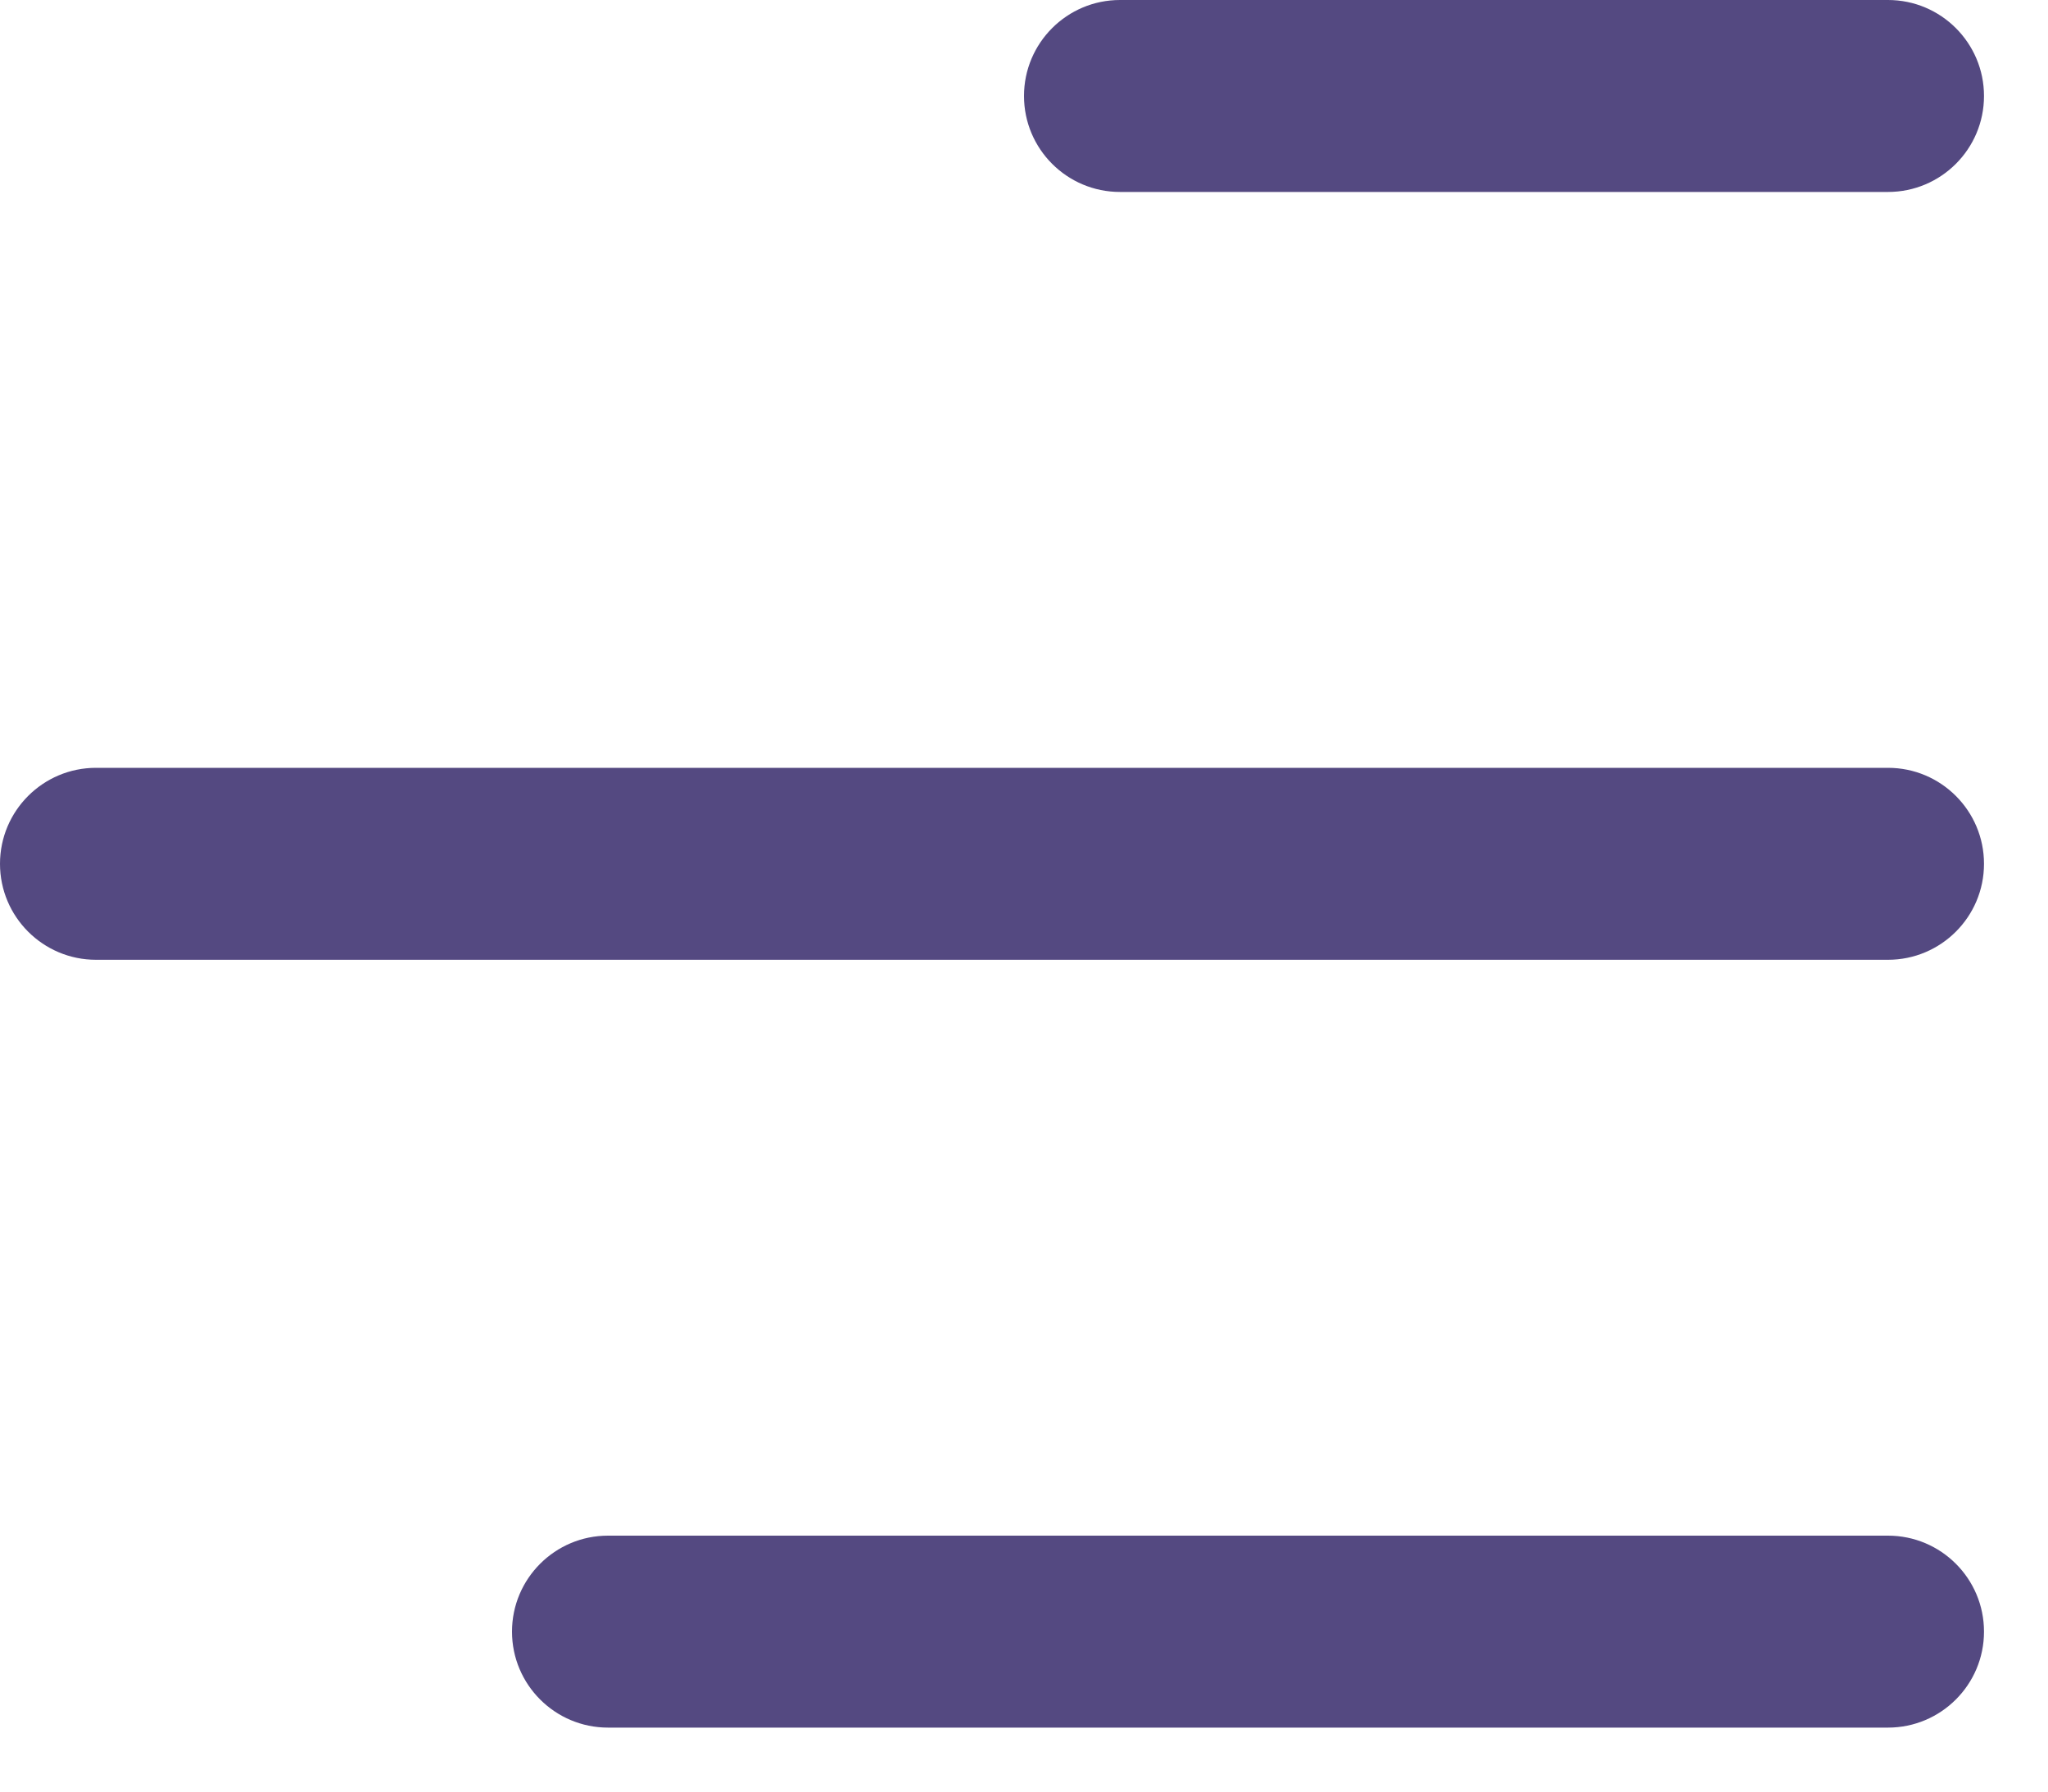
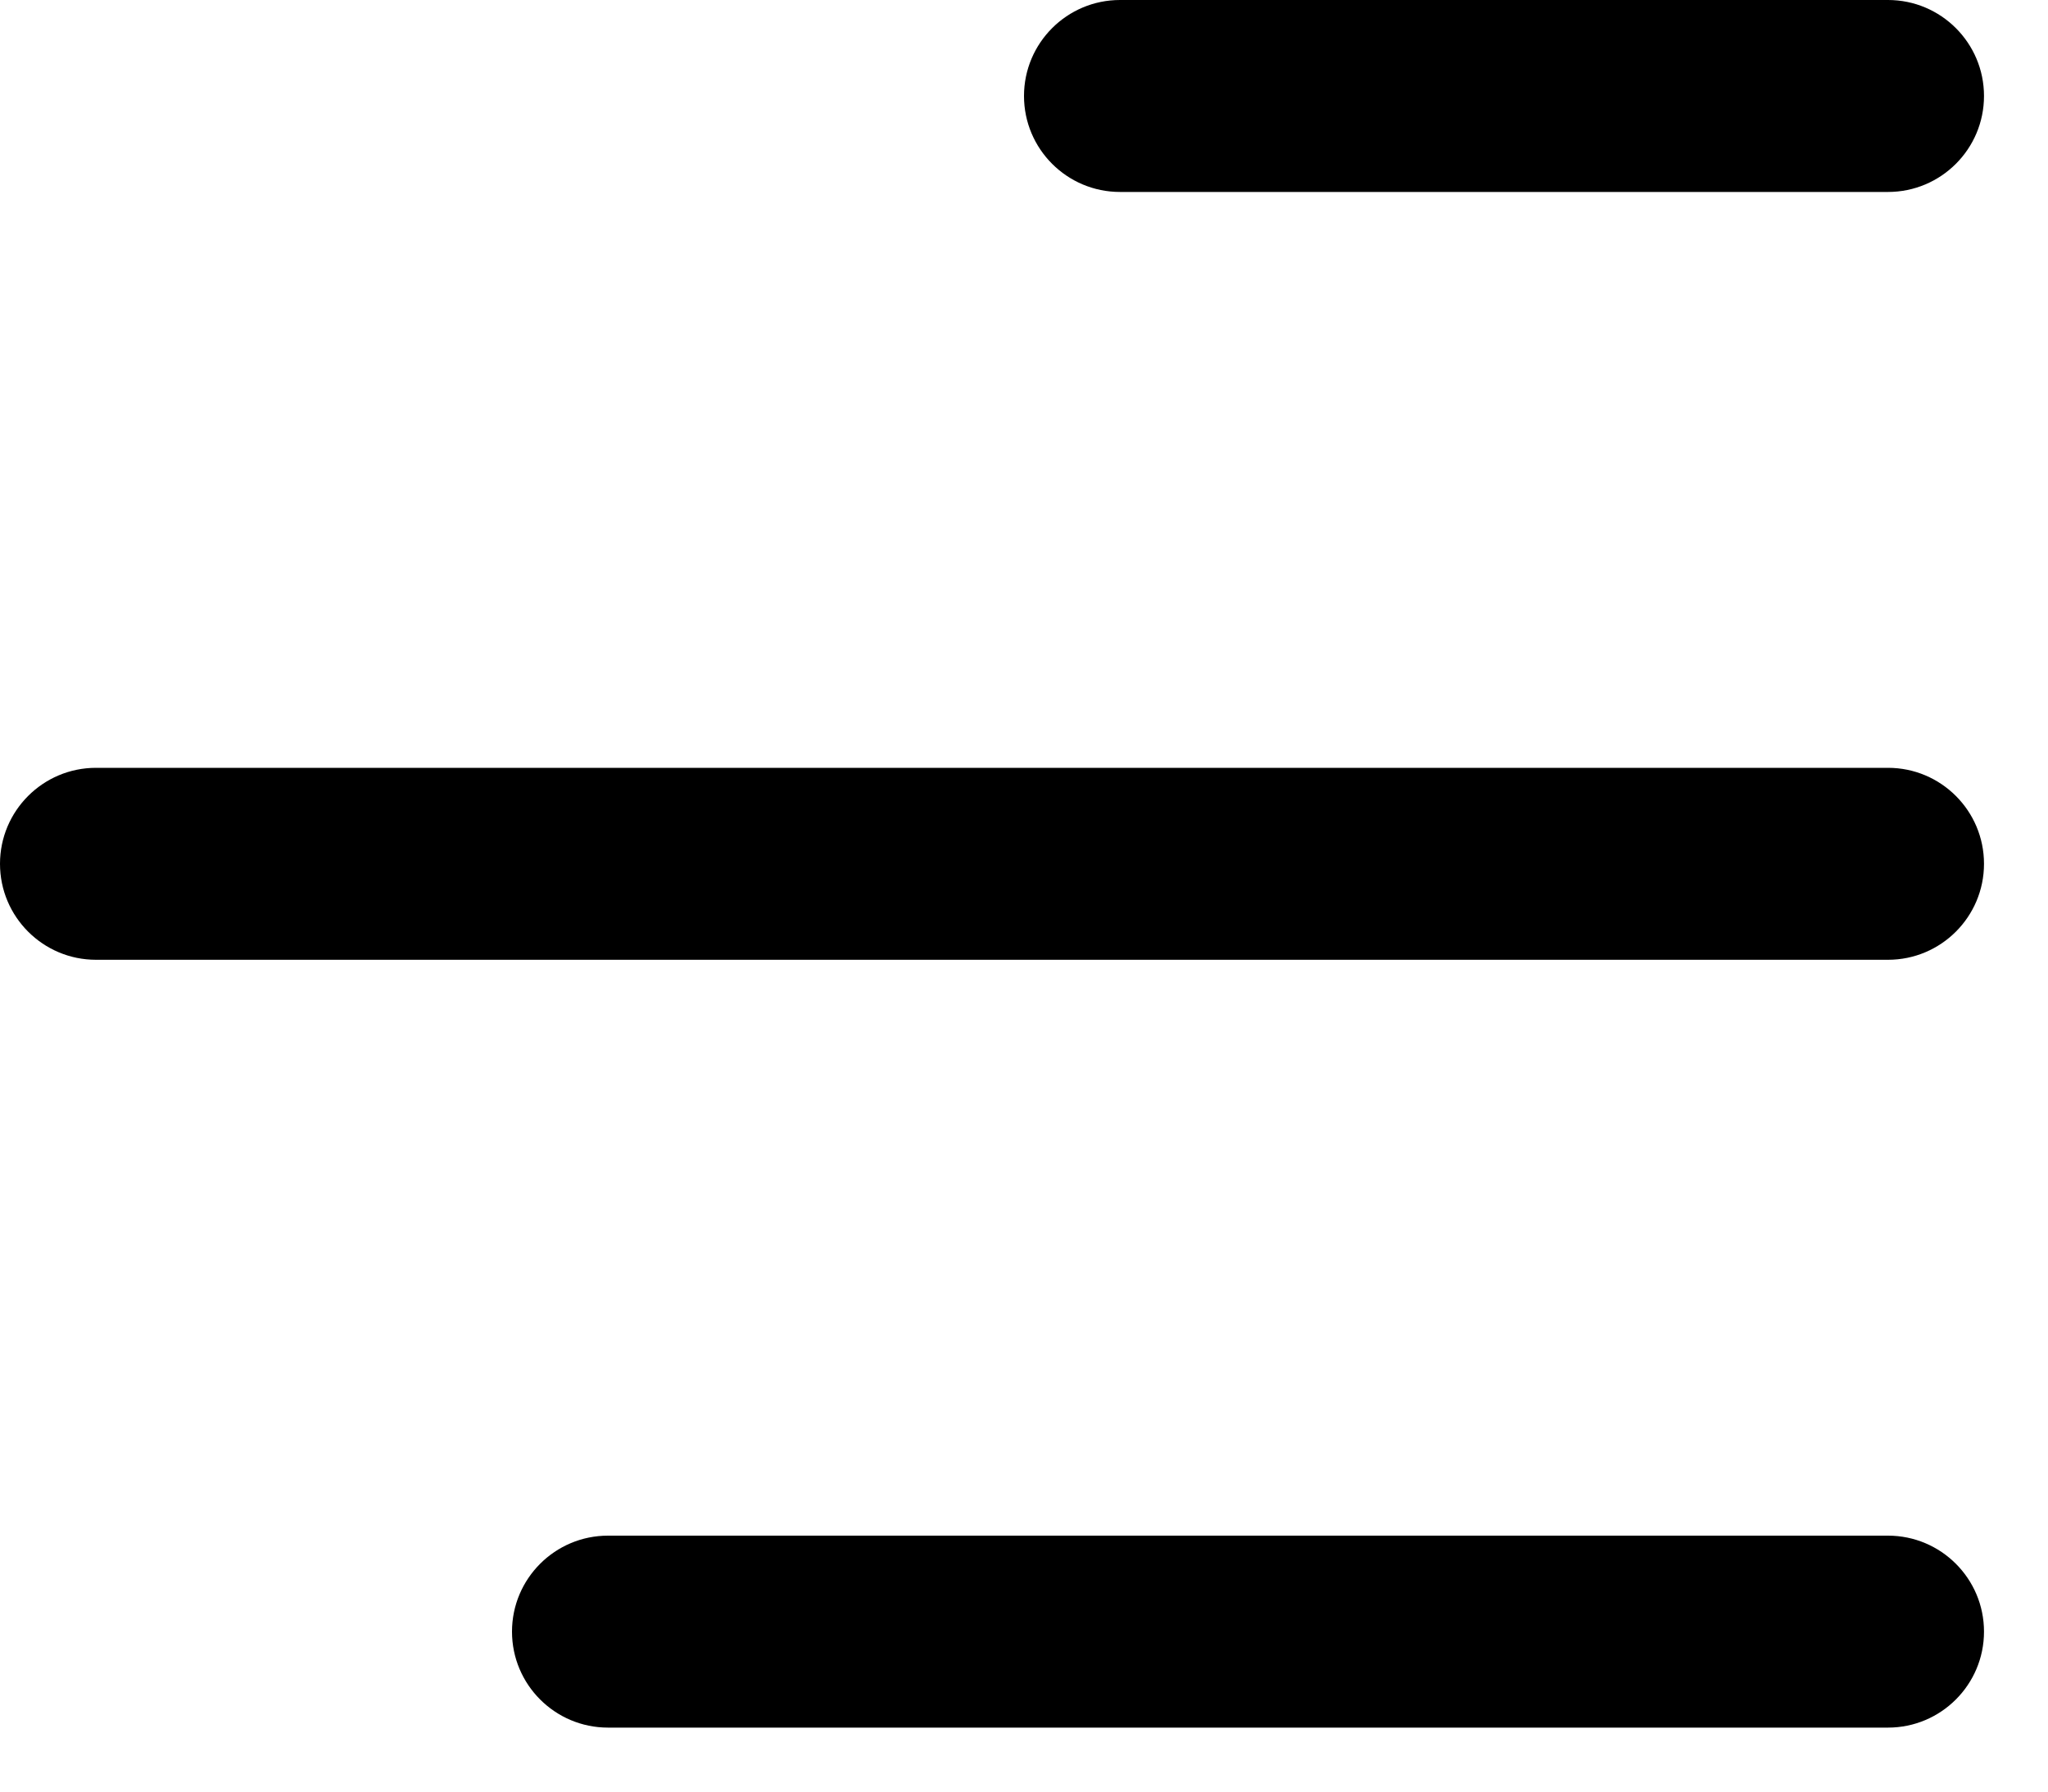
<svg xmlns="http://www.w3.org/2000/svg" width="16" height="14" viewBox="0 0 16 14" fill="none">
-   <path d="M8.75 0C8.336 0 8 0.336 8 0.75C8 1.164 8.336 1.5 8.75 1.5L14.75 1.5C15.164 1.5 15.5 1.164 15.5 0.75C15.5 0.336 15.164 0 14.75 0H8.75Z" fill="#544981" />
-   <path d="M0.75 6C0.336 6 0 6.336 0 6.75C0 7.164 0.336 7.5 0.75 7.5H14.75C15.164 7.5 15.5 7.164 15.5 6.75C15.5 6.336 15.164 6 14.75 6H0.75Z" fill="#544981" />
-   <path d="M4.75 12C4.336 12 4 12.336 4 12.75C4 13.164 4.336 13.5 4.75 13.5L14.75 13.5C15.164 13.5 15.5 13.164 15.5 12.75C15.5 12.336 15.164 12 14.75 12L4.75 12Z" fill="#544981" />
+   <path d="M8.75 0C8.336 0 8 0.336 8 0.75C8 1.164 8.336 1.5 8.75 1.5L14.75 1.5C15.164 1.5 15.5 1.164 15.5 0.75C15.5 0.336 15.164 0 14.75 0H8.75Z" fill="currentColor" />
+   <path d="M0.75 6C0.336 6 0 6.336 0 6.75C0 7.164 0.336 7.5 0.75 7.5H14.75C15.164 7.5 15.5 7.164 15.5 6.75C15.5 6.336 15.164 6 14.75 6H0.75Z" fill="currentColor" />
+   <path d="M4.75 12C4.336 12 4 12.336 4 12.75C4 13.164 4.336 13.5 4.75 13.5L14.75 13.5C15.164 13.5 15.5 13.164 15.5 12.75C15.5 12.336 15.164 12 14.75 12L4.75 12Z" fill="currentColor" />
</svg>
